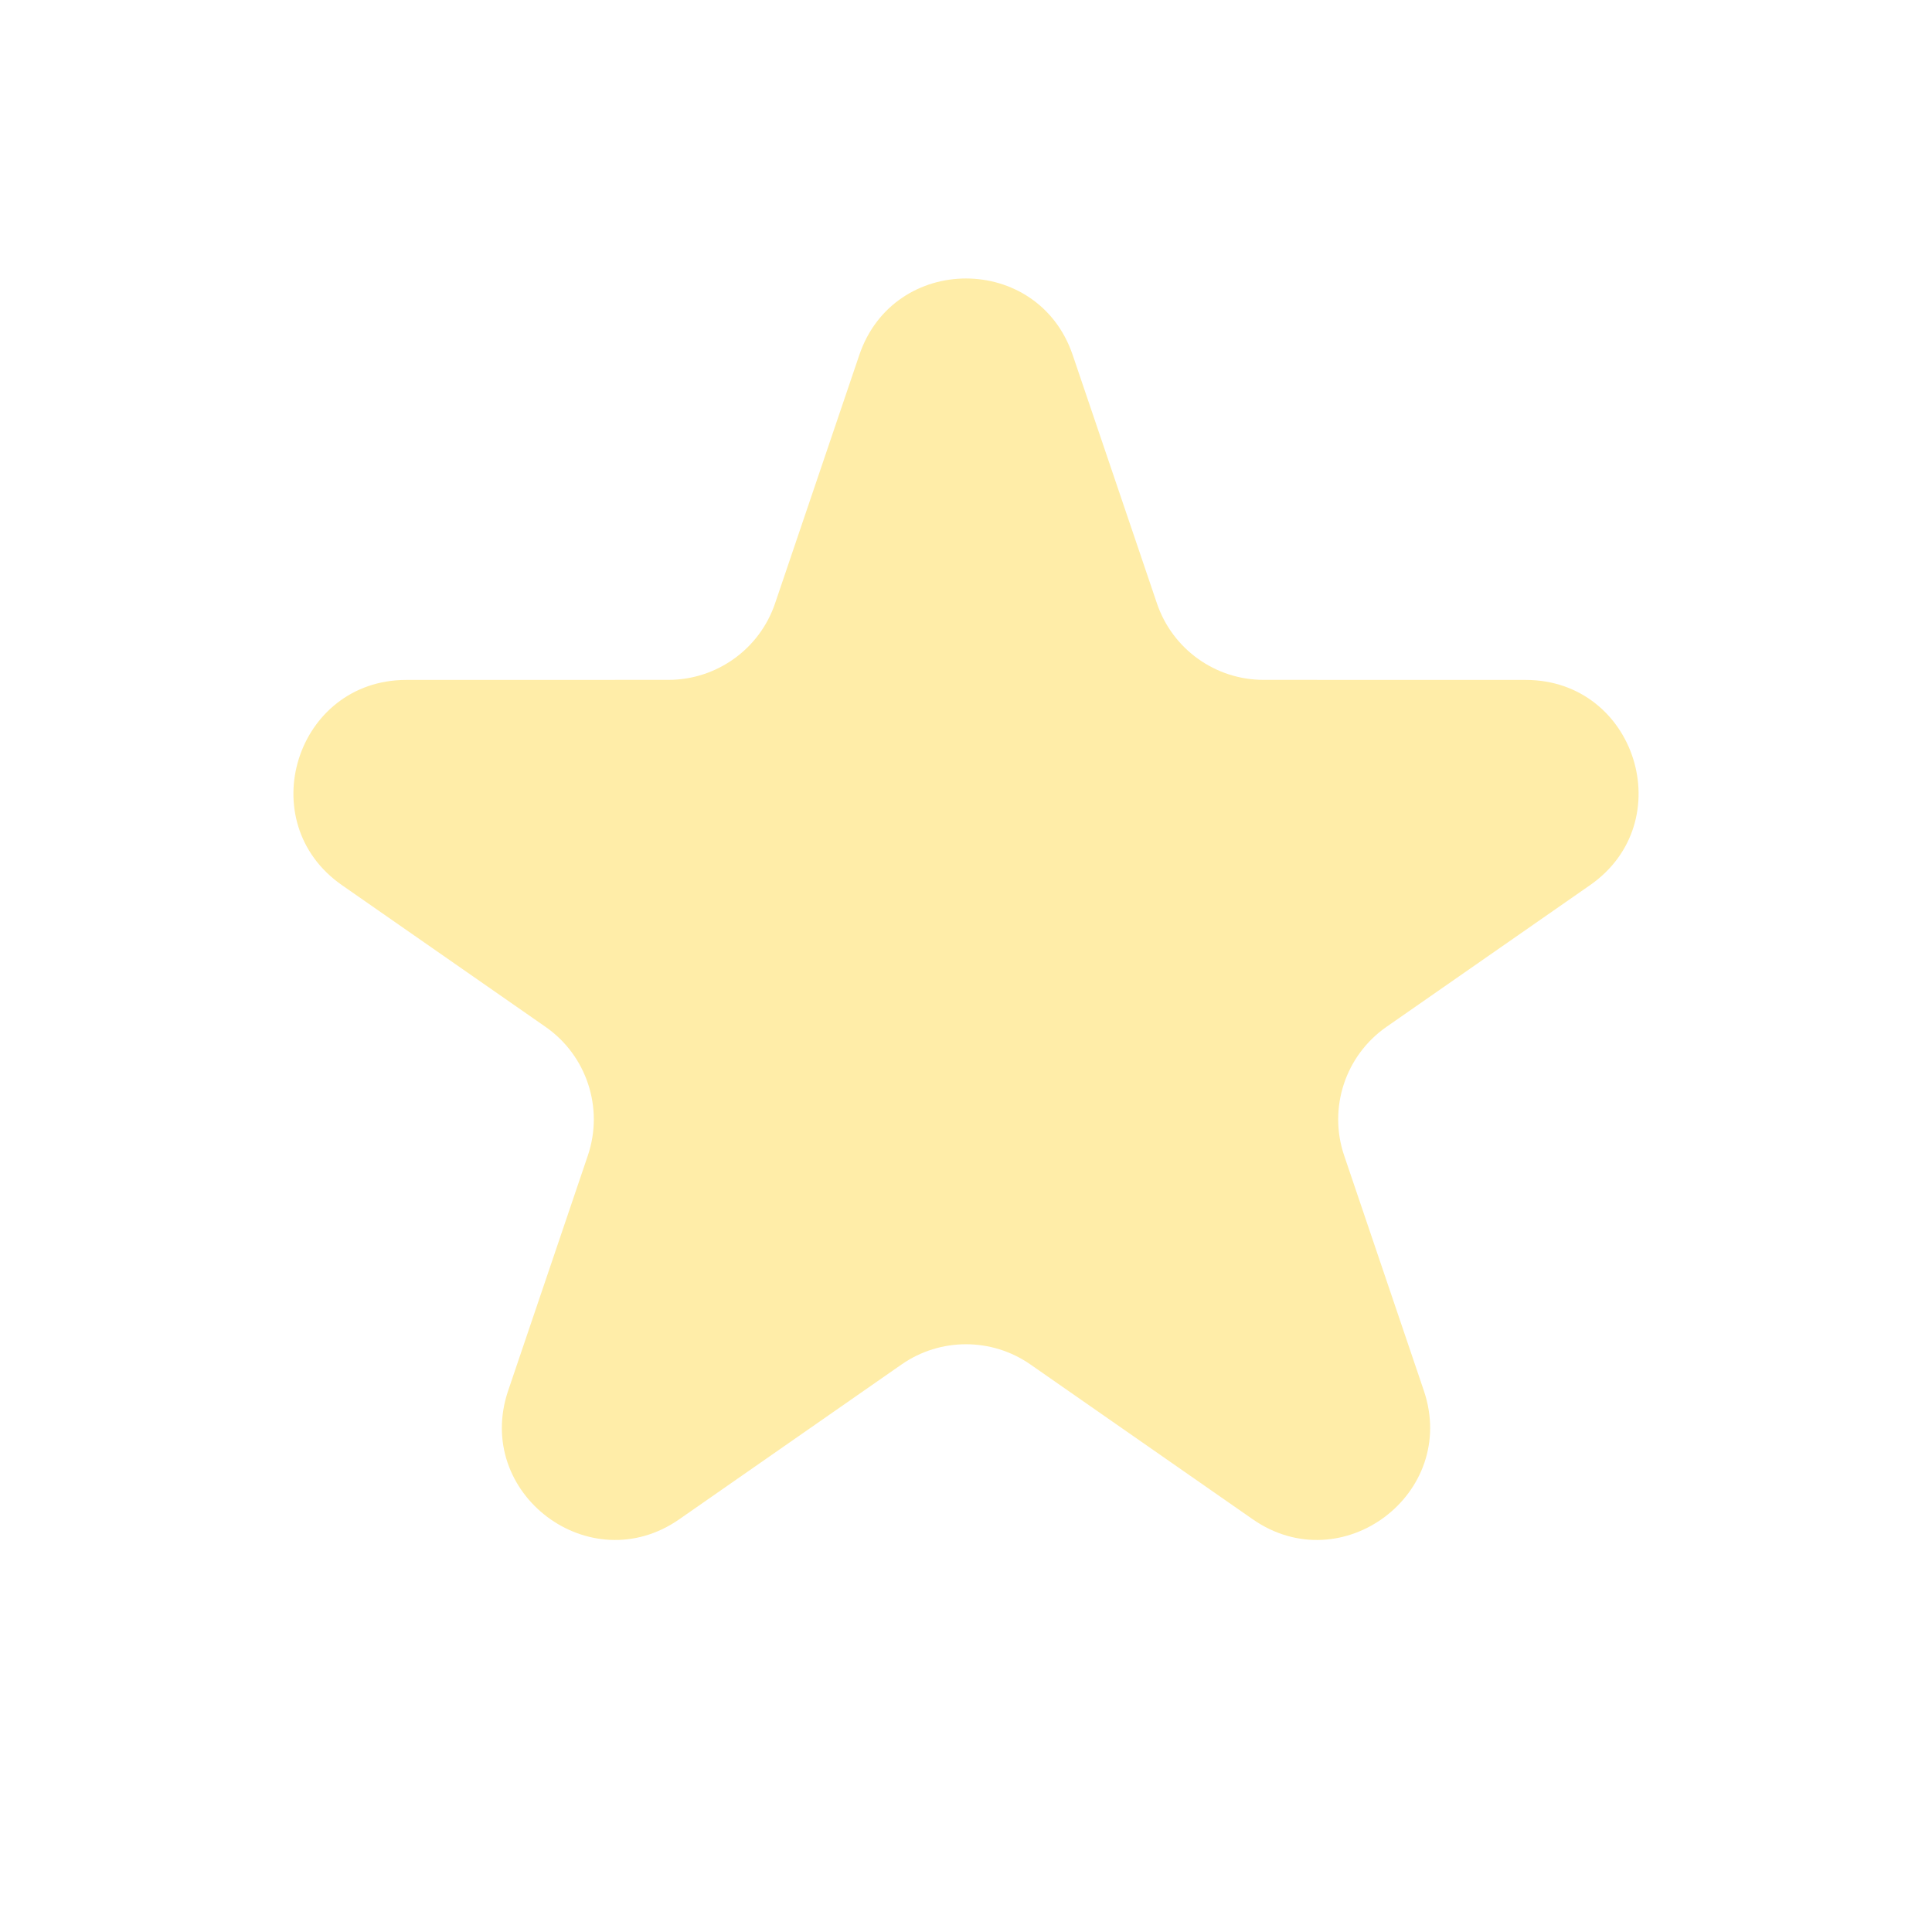
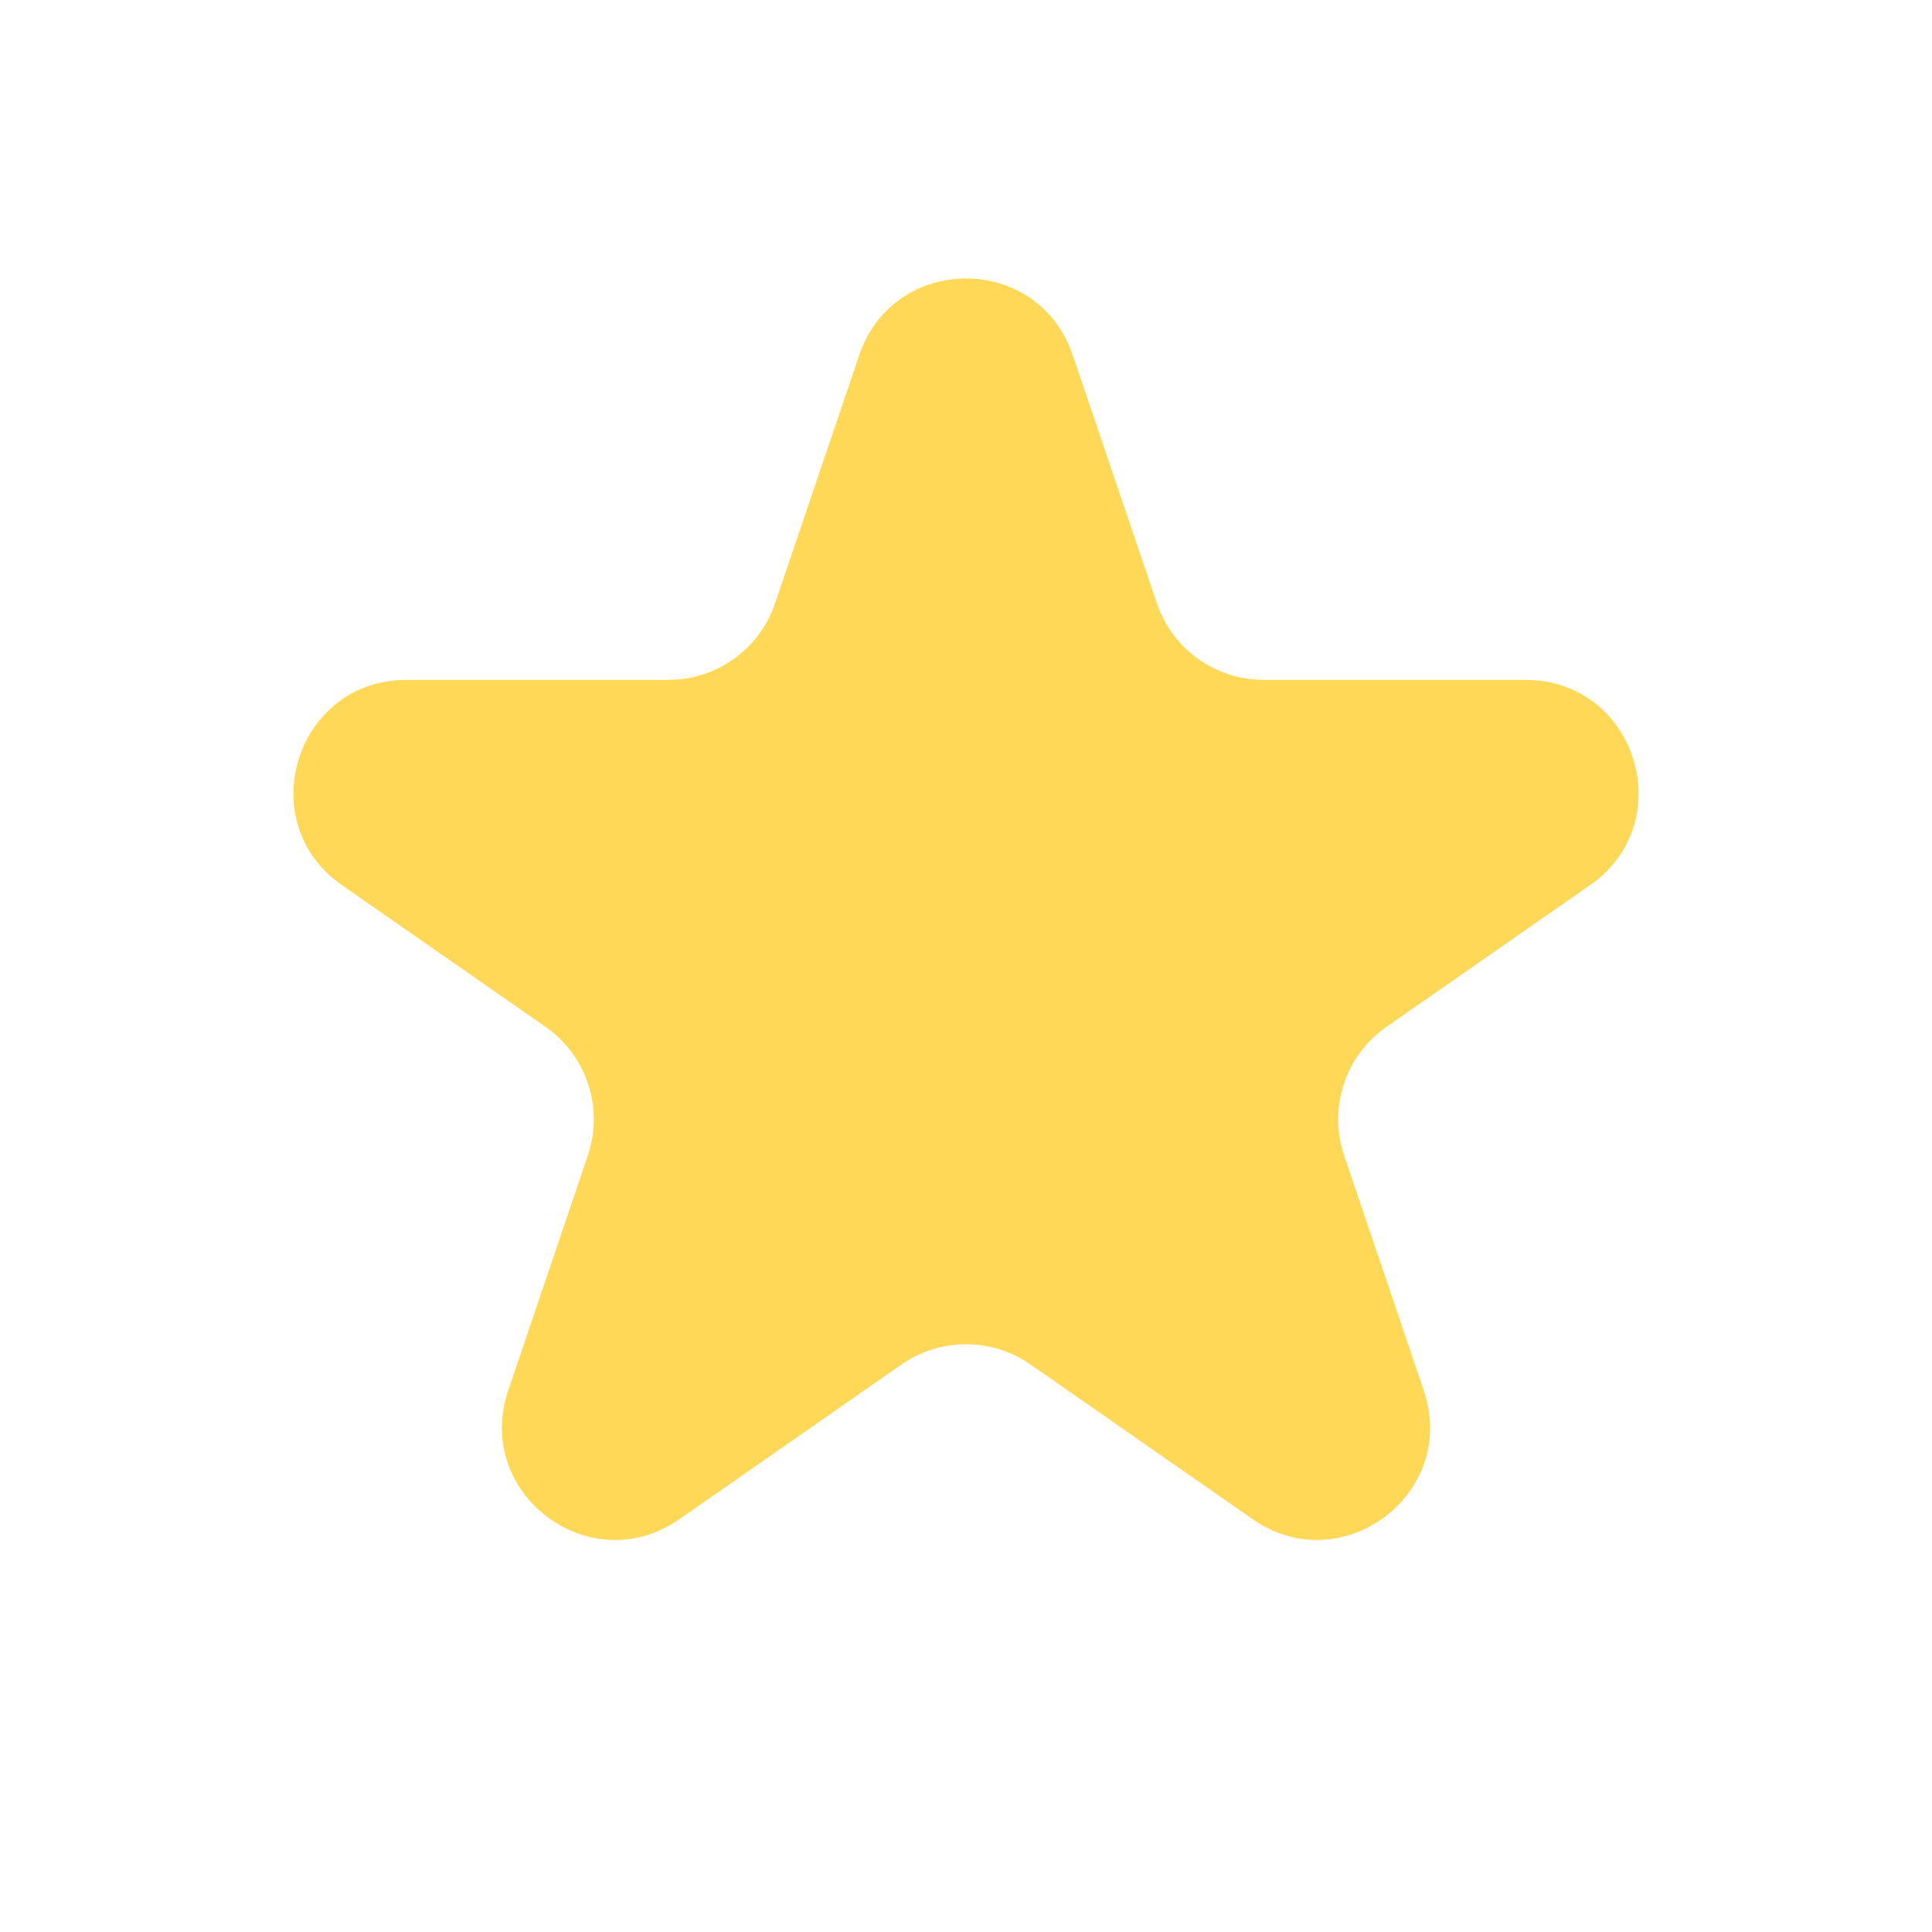
<svg xmlns="http://www.w3.org/2000/svg" preserveAspectRatio="none" overflow="visible" style="display: block;" width="30" height="30" viewBox="0 0 30 30" fill="none">
  <g id="Star Â· on">
-     <path id="Star" d="M13.343 5.513C13.88 3.928 16.12 3.928 16.657 5.513L17.965 9.37C18.206 10.08 18.872 10.557 19.622 10.557L23.691 10.558C25.404 10.558 26.096 12.765 24.691 13.744L21.529 15.945C20.89 16.39 20.622 17.205 20.872 17.943L22.109 21.593C22.651 23.192 20.838 24.556 19.452 23.591L16 21.187C15.399 20.769 14.601 20.769 14 21.187L10.548 23.591C9.162 24.556 7.349 23.192 7.891 21.593L9.128 17.943C9.378 17.205 9.11 16.39 8.471 15.945L5.309 13.744C3.904 12.765 4.596 10.558 6.309 10.558L10.378 10.557C11.127 10.557 11.794 10.08 12.035 9.37L13.343 5.513Z" fill="#FFEDA8" />
+     <path id="Star" d="M13.343 5.513C13.88 3.928 16.12 3.928 16.657 5.513L17.965 9.37C18.206 10.08 18.872 10.557 19.622 10.557L23.691 10.558C25.404 10.558 26.096 12.765 24.691 13.744L21.529 15.945C20.89 16.39 20.622 17.205 20.872 17.943L22.109 21.593C22.651 23.192 20.838 24.556 19.452 23.591L16 21.187C15.399 20.769 14.601 20.769 14 21.187L10.548 23.591C9.162 24.556 7.349 23.192 7.891 21.593L9.128 17.943C9.378 17.205 9.11 16.39 8.471 15.945L5.309 13.744C3.904 12.765 4.596 10.558 6.309 10.558L10.378 10.557C11.127 10.557 11.794 10.08 12.035 9.37L13.343 5.513Z" fill="#FFD857" />
  </g>
</svg>
